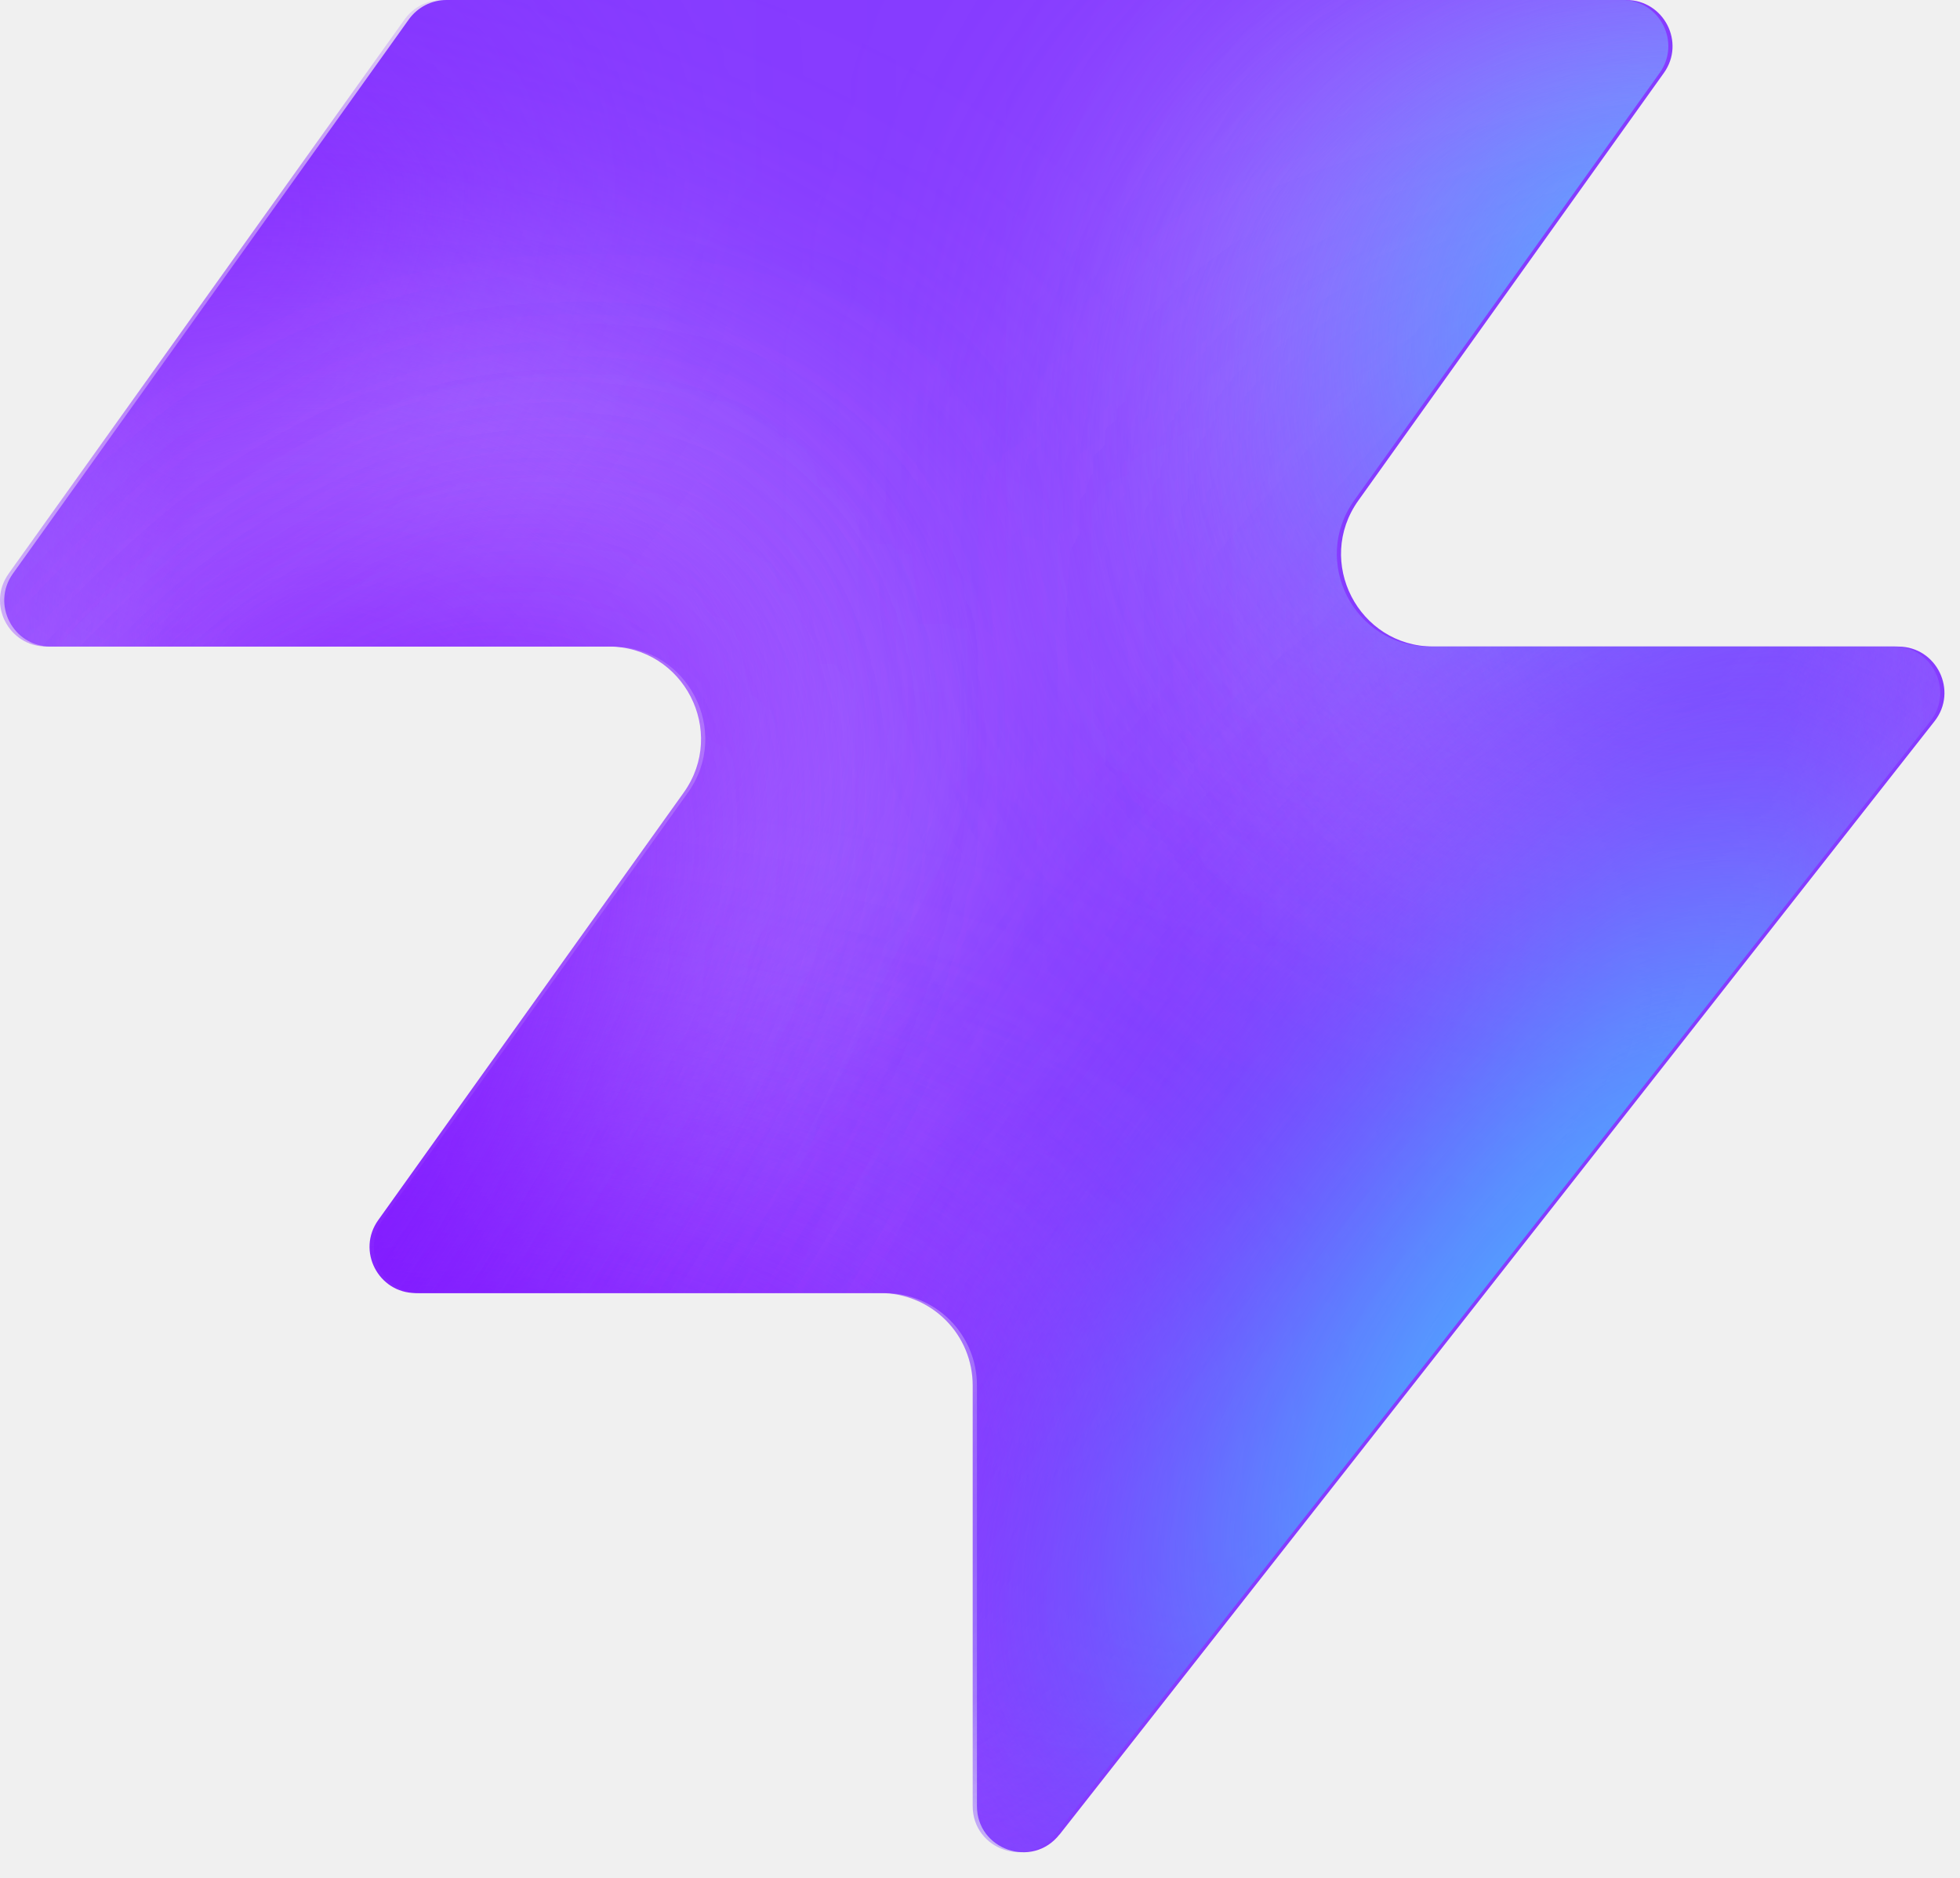
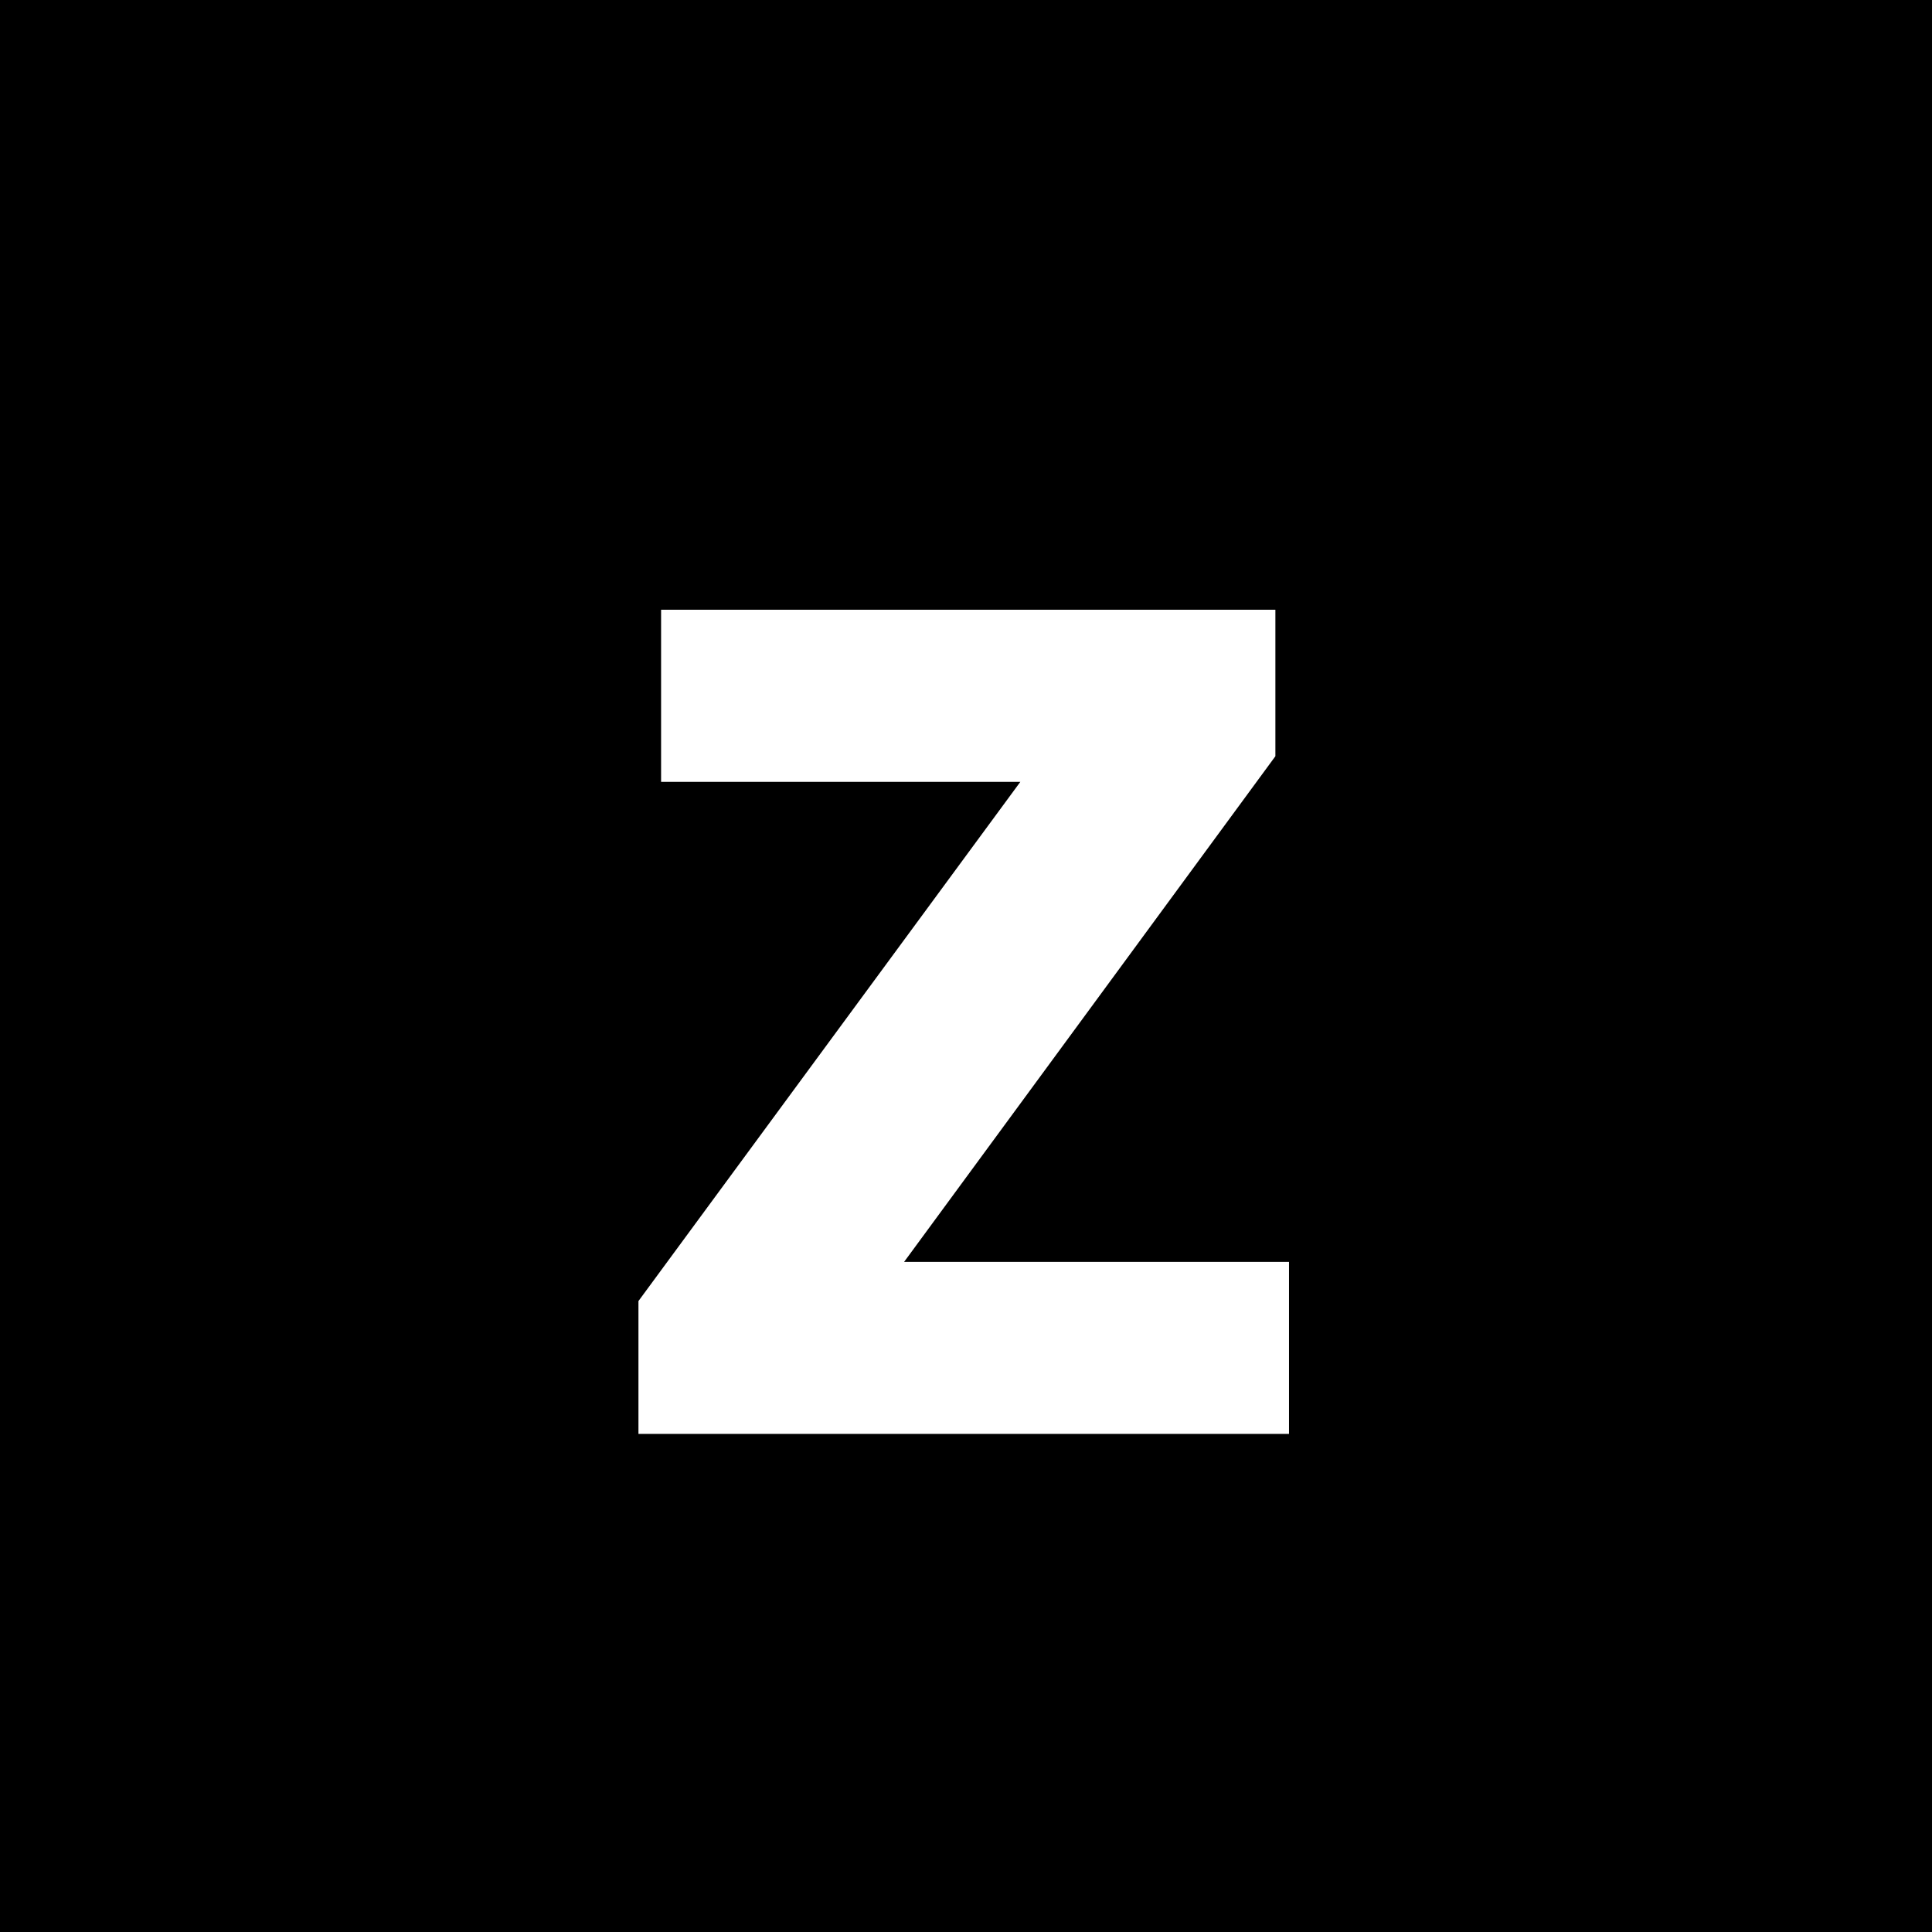
- <svg xmlns="http://www.w3.org/2000/svg" width="48" height="46" fill="none" viewBox="0 0 48 46">
-   <path fill="#863bff" d="M25.946 44.938c-.664.845-2.021.375-2.021-.698V33.937a2.26 2.26 0 0 0-2.262-2.262H10.287c-.92 0-1.456-1.04-.92-1.788l7.48-10.471c1.07-1.497 0-3.578-1.842-3.578H1.237c-.92 0-1.456-1.04-.92-1.788L10.013.474c.214-.297.556-.474.92-.474h28.894c.92 0 1.456 1.04.92 1.788l-7.48 10.471c-1.07 1.498 0 3.579 1.842 3.579h11.377c.943 0 1.473 1.088.89 1.83L25.947 44.94z" style="fill:#863bff;fill:color(display-p3 .525 .23 1);fill-opacity:1" />
-   <mask id="a" width="48" height="46" x="0" y="0" maskUnits="userSpaceOnUse" style="mask-type:alpha">
-     <path fill="#000" d="M25.842 44.938c-.664.844-2.021.375-2.021-.698V33.937a2.26 2.26 0 0 0-2.262-2.262H10.183c-.92 0-1.456-1.04-.92-1.788l7.48-10.471c1.07-1.498 0-3.579-1.842-3.579H1.133c-.92 0-1.456-1.04-.92-1.787L9.91.473c.214-.297.556-.474.92-.474h28.894c.92 0 1.456 1.04.92 1.788l-7.48 10.471c-1.07 1.498 0 3.578 1.842 3.578h11.377c.943 0 1.473 1.088.89 1.832L25.843 44.94z" style="fill:#000;fill-opacity:1" />
-   </mask>
-   <g mask="url(#a)">
-     <g filter="url(#b)">
-       <ellipse cx="5.508" cy="14.704" fill="#ede6ff" rx="5.508" ry="14.704" style="fill:#ede6ff;fill:color(display-p3 .927 .903 1);fill-opacity:1" transform="matrix(.00324 1 1 -.00324 -4.47 31.516)" />
-     </g>
-     <g filter="url(#c)">
-       <ellipse cx="10.399" cy="29.851" fill="#ede6ff" rx="10.399" ry="29.851" style="fill:#ede6ff;fill:color(display-p3 .927 .903 1);fill-opacity:1" transform="matrix(.00324 1 1 -.00324 -39.328 7.883)" />
-     </g>
-     <g filter="url(#d)">
-       <ellipse cx="5.508" cy="30.487" fill="#7e14ff" rx="5.508" ry="30.487" style="fill:#7e14ff;fill:color(display-p3 .492 .077 1);fill-opacity:1" transform="rotate(89.814 -25.913 -14.639)scale(1 -1)" />
-     </g>
-     <g filter="url(#e)">
-       <ellipse cx="5.508" cy="30.599" fill="#7e14ff" rx="5.508" ry="30.599" style="fill:#7e14ff;fill:color(display-p3 .492 .077 1);fill-opacity:1" transform="rotate(89.814 -32.644 -3.334)scale(1 -1)" />
-     </g>
-     <g filter="url(#f)">
-       <ellipse cx="5.508" cy="30.599" fill="#7e14ff" rx="5.508" ry="30.599" style="fill:#7e14ff;fill:color(display-p3 .492 .077 1);fill-opacity:1" transform="matrix(.00324 1 1 -.00324 -34.34 30.47)" />
-     </g>
-     <g filter="url(#g)">
-       <ellipse cx="14.072" cy="22.078" fill="#ede6ff" rx="14.072" ry="22.078" style="fill:#ede6ff;fill:color(display-p3 .927 .903 1);fill-opacity:1" transform="rotate(93.35 24.506 48.493)scale(-1 1)" />
-     </g>
-     <g filter="url(#h)">
-       <ellipse cx="3.47" cy="21.501" fill="#7e14ff" rx="3.47" ry="21.501" style="fill:#7e14ff;fill:color(display-p3 .492 .077 1);fill-opacity:1" transform="rotate(89.009 28.708 47.59)scale(-1 1)" />
-     </g>
-     <g filter="url(#i)">
-       <ellipse cx="3.47" cy="21.501" fill="#7e14ff" rx="3.47" ry="21.501" style="fill:#7e14ff;fill:color(display-p3 .492 .077 1);fill-opacity:1" transform="rotate(89.009 28.708 47.59)scale(-1 1)" />
-     </g>
-     <g filter="url(#j)">
-       <ellipse cx=".387" cy="8.972" fill="#7e14ff" rx="4.407" ry="29.108" style="fill:#7e14ff;fill:color(display-p3 .492 .077 1);fill-opacity:1" transform="rotate(39.51 .387 8.972)" />
-     </g>
-     <g filter="url(#k)">
-       <ellipse cx="47.523" cy="-6.092" fill="#7e14ff" rx="4.407" ry="29.108" style="fill:#7e14ff;fill:color(display-p3 .492 .077 1);fill-opacity:1" transform="rotate(37.892 47.523 -6.092)" />
-     </g>
-     <g filter="url(#l)">
-       <ellipse cx="41.412" cy="6.333" fill="#47bfff" rx="5.971" ry="9.665" style="fill:#47bfff;fill:color(display-p3 .28 .748 1);fill-opacity:1" transform="rotate(37.892 41.412 6.333)" />
-     </g>
-     <g filter="url(#m)">
-       <ellipse cx="-1.879" cy="38.332" fill="#7e14ff" rx="4.407" ry="29.108" style="fill:#7e14ff;fill:color(display-p3 .492 .077 1);fill-opacity:1" transform="rotate(37.892 -1.88 38.332)" />
-     </g>
-     <g filter="url(#n)">
-       <ellipse cx="-1.879" cy="38.332" fill="#7e14ff" rx="4.407" ry="29.108" style="fill:#7e14ff;fill:color(display-p3 .492 .077 1);fill-opacity:1" transform="rotate(37.892 -1.88 38.332)" />
-     </g>
-     <g filter="url(#o)">
-       <ellipse cx="35.651" cy="29.907" fill="#7e14ff" rx="4.407" ry="29.108" style="fill:#7e14ff;fill:color(display-p3 .492 .077 1);fill-opacity:1" transform="rotate(37.892 35.651 29.907)" />
-     </g>
-     <g filter="url(#p)">
-       <ellipse cx="38.418" cy="32.4" fill="#47bfff" rx="5.971" ry="15.297" style="fill:#47bfff;fill:color(display-p3 .28 .748 1);fill-opacity:1" transform="rotate(37.892 38.418 32.4)" />
-     </g>
-   </g>
+ <svg xmlns="http://www.w3.org/2000/svg" width="512" height="512" viewBox="0 0 512 512">
  <defs>
-     <filter id="b" width="60.045" height="41.654" x="-19.77" y="16.149" color-interpolation-filters="sRGB" filterUnits="userSpaceOnUse">
-       <feFlood flood-opacity="0" result="BackgroundImageFix" />
-       <feBlend in="SourceGraphic" in2="BackgroundImageFix" result="shape" />
-       <feGaussianBlur result="effect1_foregroundBlur_2002_17158" stdDeviation="7.659" />
-     </filter>
-     <filter id="c" width="90.34" height="51.437" x="-54.613" y="-7.533" color-interpolation-filters="sRGB" filterUnits="userSpaceOnUse">
-       <feFlood flood-opacity="0" result="BackgroundImageFix" />
-       <feBlend in="SourceGraphic" in2="BackgroundImageFix" result="shape" />
-       <feGaussianBlur result="effect1_foregroundBlur_2002_17158" stdDeviation="7.659" />
-     </filter>
-     <filter id="d" width="79.355" height="29.4" x="-49.64" y="2.03" color-interpolation-filters="sRGB" filterUnits="userSpaceOnUse">
-       <feFlood flood-opacity="0" result="BackgroundImageFix" />
-       <feBlend in="SourceGraphic" in2="BackgroundImageFix" result="shape" />
-       <feGaussianBlur result="effect1_foregroundBlur_2002_17158" stdDeviation="4.596" />
-     </filter>
-     <filter id="e" width="79.579" height="29.4" x="-45.045" y="20.029" color-interpolation-filters="sRGB" filterUnits="userSpaceOnUse">
-       <feFlood flood-opacity="0" result="BackgroundImageFix" />
-       <feBlend in="SourceGraphic" in2="BackgroundImageFix" result="shape" />
-       <feGaussianBlur result="effect1_foregroundBlur_2002_17158" stdDeviation="4.596" />
-     </filter>
-     <filter id="f" width="79.579" height="29.4" x="-43.513" y="21.178" color-interpolation-filters="sRGB" filterUnits="userSpaceOnUse">
-       <feFlood flood-opacity="0" result="BackgroundImageFix" />
-       <feBlend in="SourceGraphic" in2="BackgroundImageFix" result="shape" />
-       <feGaussianBlur result="effect1_foregroundBlur_2002_17158" stdDeviation="4.596" />
-     </filter>
-     <filter id="g" width="74.749" height="58.852" x="15.756" y="-17.901" color-interpolation-filters="sRGB" filterUnits="userSpaceOnUse">
-       <feFlood flood-opacity="0" result="BackgroundImageFix" />
-       <feBlend in="SourceGraphic" in2="BackgroundImageFix" result="shape" />
-       <feGaussianBlur result="effect1_foregroundBlur_2002_17158" stdDeviation="7.659" />
-     </filter>
-     <filter id="h" width="61.377" height="25.362" x="23.548" y="2.284" color-interpolation-filters="sRGB" filterUnits="userSpaceOnUse">
-       <feFlood flood-opacity="0" result="BackgroundImageFix" />
-       <feBlend in="SourceGraphic" in2="BackgroundImageFix" result="shape" />
-       <feGaussianBlur result="effect1_foregroundBlur_2002_17158" stdDeviation="4.596" />
-     </filter>
-     <filter id="i" width="61.377" height="25.362" x="23.548" y="2.284" color-interpolation-filters="sRGB" filterUnits="userSpaceOnUse">
-       <feFlood flood-opacity="0" result="BackgroundImageFix" />
-       <feBlend in="SourceGraphic" in2="BackgroundImageFix" result="shape" />
-       <feGaussianBlur result="effect1_foregroundBlur_2002_17158" stdDeviation="4.596" />
-     </filter>
-     <filter id="j" width="56.045" height="63.649" x="-27.636" y="-22.853" color-interpolation-filters="sRGB" filterUnits="userSpaceOnUse">
-       <feFlood flood-opacity="0" result="BackgroundImageFix" />
-       <feBlend in="SourceGraphic" in2="BackgroundImageFix" result="shape" />
-       <feGaussianBlur result="effect1_foregroundBlur_2002_17158" stdDeviation="4.596" />
-     </filter>
-     <filter id="k" width="54.814" height="64.646" x="20.116" y="-38.415" color-interpolation-filters="sRGB" filterUnits="userSpaceOnUse">
-       <feFlood flood-opacity="0" result="BackgroundImageFix" />
-       <feBlend in="SourceGraphic" in2="BackgroundImageFix" result="shape" />
-       <feGaussianBlur result="effect1_foregroundBlur_2002_17158" stdDeviation="4.596" />
-     </filter>
-     <filter id="l" width="33.541" height="35.313" x="24.641" y="-11.323" color-interpolation-filters="sRGB" filterUnits="userSpaceOnUse">
-       <feFlood flood-opacity="0" result="BackgroundImageFix" />
-       <feBlend in="SourceGraphic" in2="BackgroundImageFix" result="shape" />
-       <feGaussianBlur result="effect1_foregroundBlur_2002_17158" stdDeviation="4.596" />
-     </filter>
-     <filter id="m" width="54.814" height="64.646" x="-29.286" y="6.009" color-interpolation-filters="sRGB" filterUnits="userSpaceOnUse">
-       <feFlood flood-opacity="0" result="BackgroundImageFix" />
-       <feBlend in="SourceGraphic" in2="BackgroundImageFix" result="shape" />
-       <feGaussianBlur result="effect1_foregroundBlur_2002_17158" stdDeviation="4.596" />
-     </filter>
-     <filter id="n" width="54.814" height="64.646" x="-29.286" y="6.009" color-interpolation-filters="sRGB" filterUnits="userSpaceOnUse">
-       <feFlood flood-opacity="0" result="BackgroundImageFix" />
-       <feBlend in="SourceGraphic" in2="BackgroundImageFix" result="shape" />
-       <feGaussianBlur result="effect1_foregroundBlur_2002_17158" stdDeviation="4.596" />
-     </filter>
-     <filter id="o" width="54.814" height="64.646" x="8.244" y="-2.416" color-interpolation-filters="sRGB" filterUnits="userSpaceOnUse">
-       <feFlood flood-opacity="0" result="BackgroundImageFix" />
-       <feBlend in="SourceGraphic" in2="BackgroundImageFix" result="shape" />
-       <feGaussianBlur result="effect1_foregroundBlur_2002_17158" stdDeviation="4.596" />
-     </filter>
-     <filter id="p" width="39.409" height="43.623" x="18.713" y="10.588" color-interpolation-filters="sRGB" filterUnits="userSpaceOnUse">
-       <feFlood flood-opacity="0" result="BackgroundImageFix" />
-       <feBlend in="SourceGraphic" in2="BackgroundImageFix" result="shape" />
-       <feGaussianBlur result="effect1_foregroundBlur_2002_17158" stdDeviation="4.596" />
-     </filter>
+     <style>
+       @font-face {
+         font-family: 'BNKossell';
+         src: url('../src/assets/BNKossell.otf') format('opentype');
+       }
+     </style>
  </defs>
+   <rect width="512" height="512" fill="#000000" />
+   <text x="256" y="380" font-family="BNKossell, sans-serif" font-size="400" font-weight="700" fill="#FFFFFF" text-anchor="middle">z</text>
</svg>
